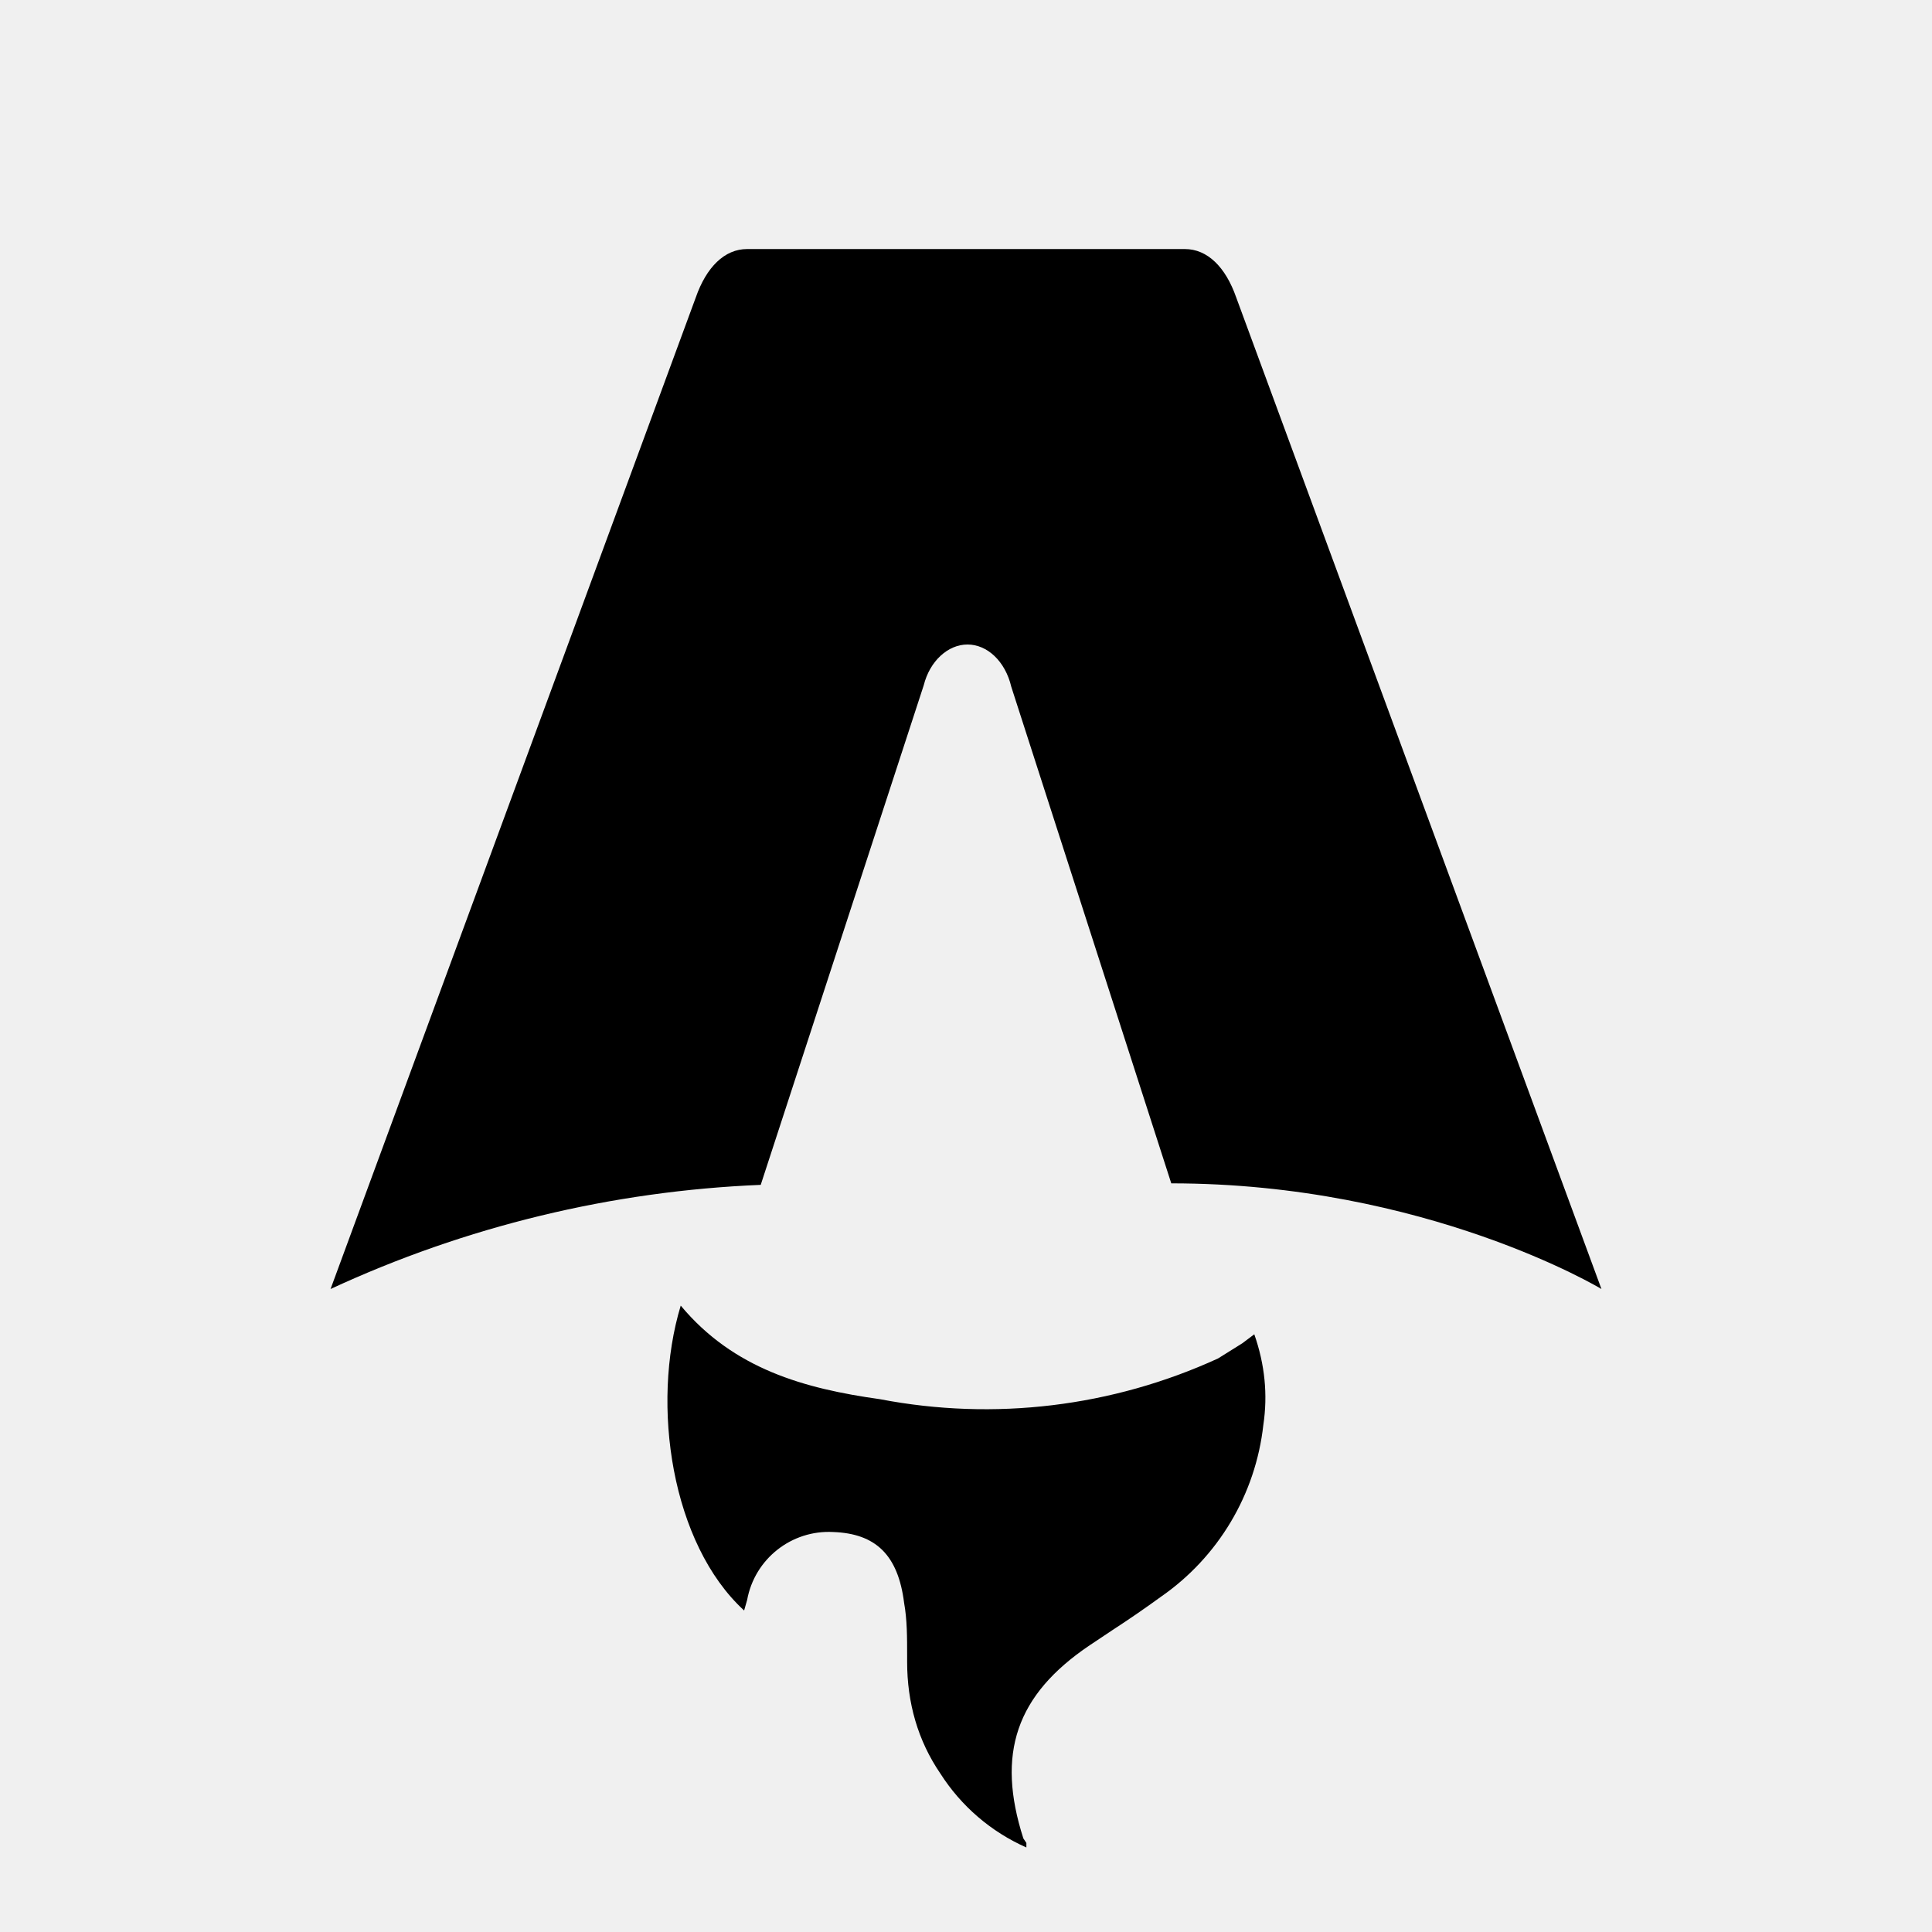
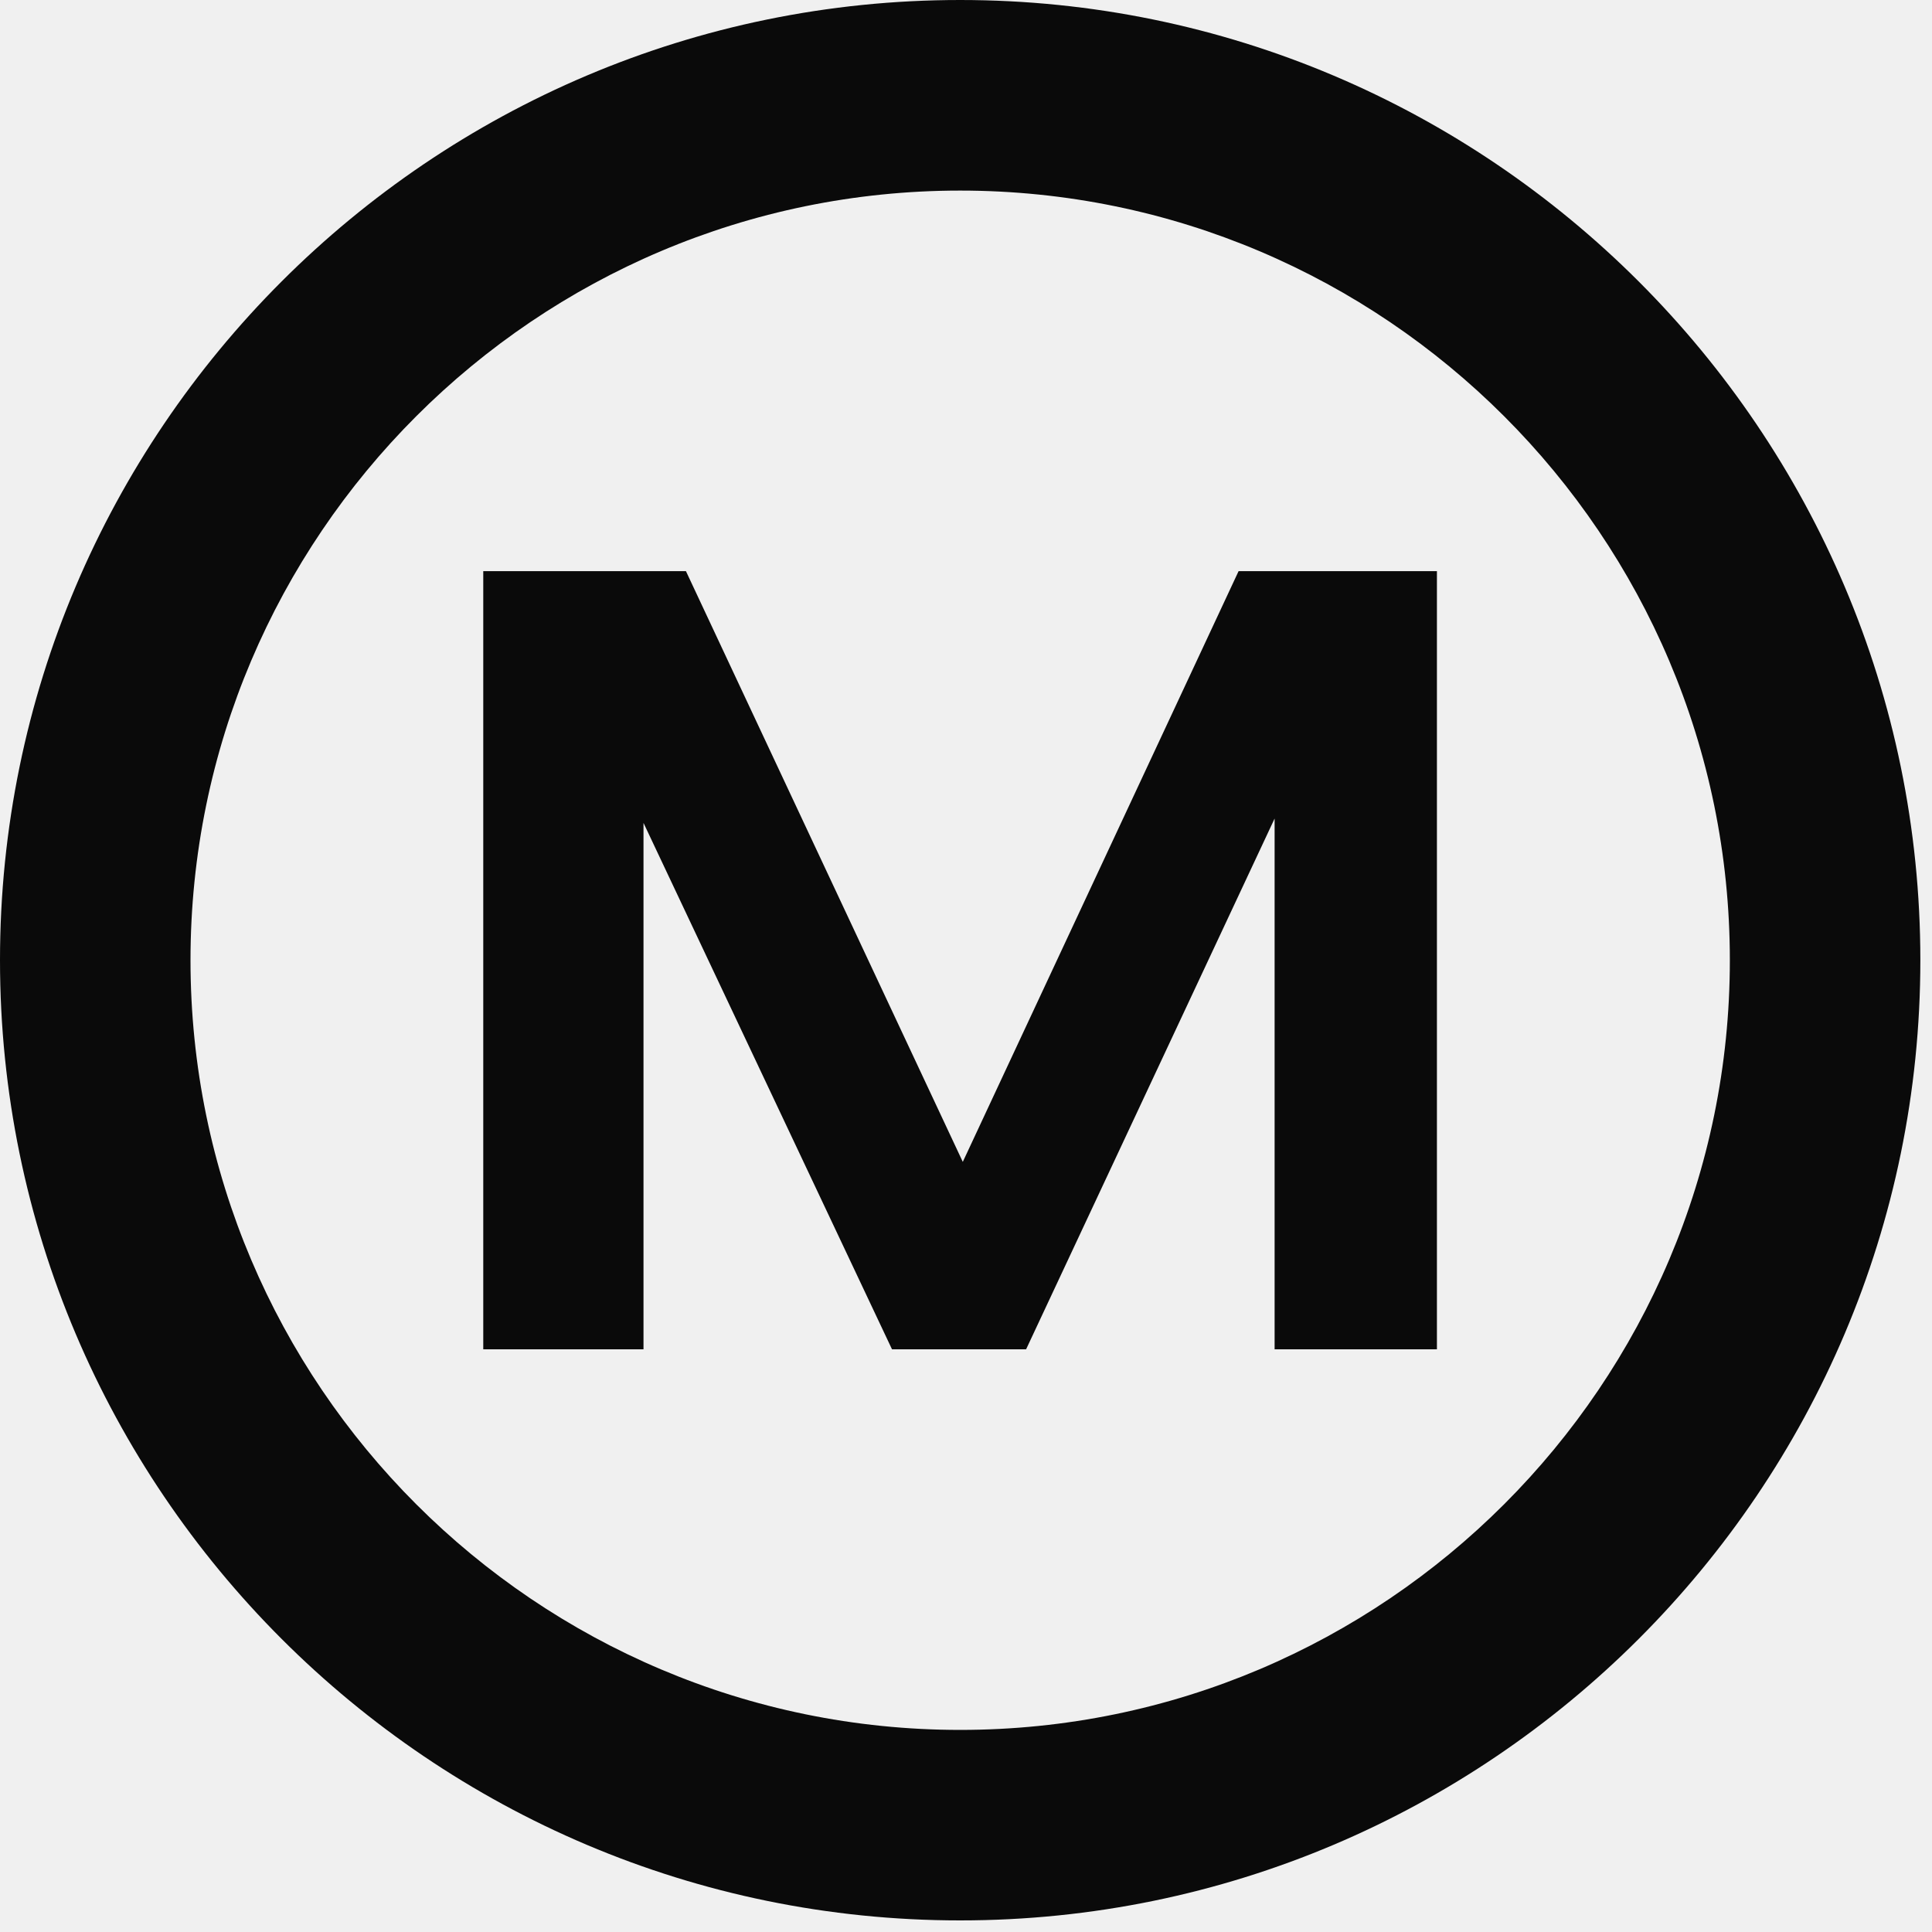
- <svg xmlns="http://www.w3.org/2000/svg" fill="none" viewBox="0 0 128 128">
-   <path d="M50.4 78.5a75.1 75.1 0 0 0-28.5 6.9l24.2-65.7c.7-2 1.9-3.2 3.4-3.2h29c1.5 0 2.7 1.2 3.4 3.2l24.2 65.7s-11.6-7-28.5-7L67 45.5c-.4-1.7-1.6-2.8-2.9-2.8-1.3 0-2.5 1.1-2.9 2.7L50.4 78.5Zm-1.1 28.2Zm-4.2-20.2c-2 6.6-.6 15.8 4.2 20.2a17.5 17.5 0 0 1 .2-.7 5.5 5.5 0 0 1 5.7-4.5c2.8.1 4.3 1.5 4.7 4.7.2 1.1.2 2.3.2 3.5v.4c0 2.7.7 5.2 2.2 7.4a13 13 0 0 0 5.7 4.9v-.3l-.2-.3c-1.8-5.6-.5-9.5 4.4-12.8l1.5-1a73 73 0 0 0 3.2-2.2 16 16 0 0 0 6.8-11.4c.3-2 .1-4-.6-6l-.8.6-1.6 1a37 37 0 0 1-22.4 2.7c-5-.7-9.7-2-13.2-6.2Z" />
+ <svg xmlns="http://www.w3.org/2000/svg" width="68" height="68" viewBox="0 0 68 68" fill="none">
+   <path d="M33.795 67.592C15.161 67.592 0 52.431 0 33.795C0 15.158 15.161 0 33.795 0C52.429 0 67.59 15.161 67.59 33.795C67.59 52.429 52.429 67.592 33.795 67.592ZM33.795 6.708C18.86 6.708 6.705 18.86 6.705 33.797C6.705 48.735 18.858 60.887 33.795 60.887C48.732 60.887 60.885 48.735 60.885 33.797C60.885 18.86 48.732 6.708 33.795 6.708Z" />
+   <path d="M44.862 47.492V28.81L36.115 47.492H31.396L22.649 28.963V47.492H17.009V20.103H24.143L33.887 40.894L43.594 20.103H50.575V47.492H44.859H44.862Z" />
  <style>
-         path { fill: #000; }
+         path { fill: #0a0a0a; }
        @media (prefers-color-scheme: dark) {
-             path { fill: #FFF; }
+             path { fill: #f5f5f5; }
        }
    </style>
</svg>
